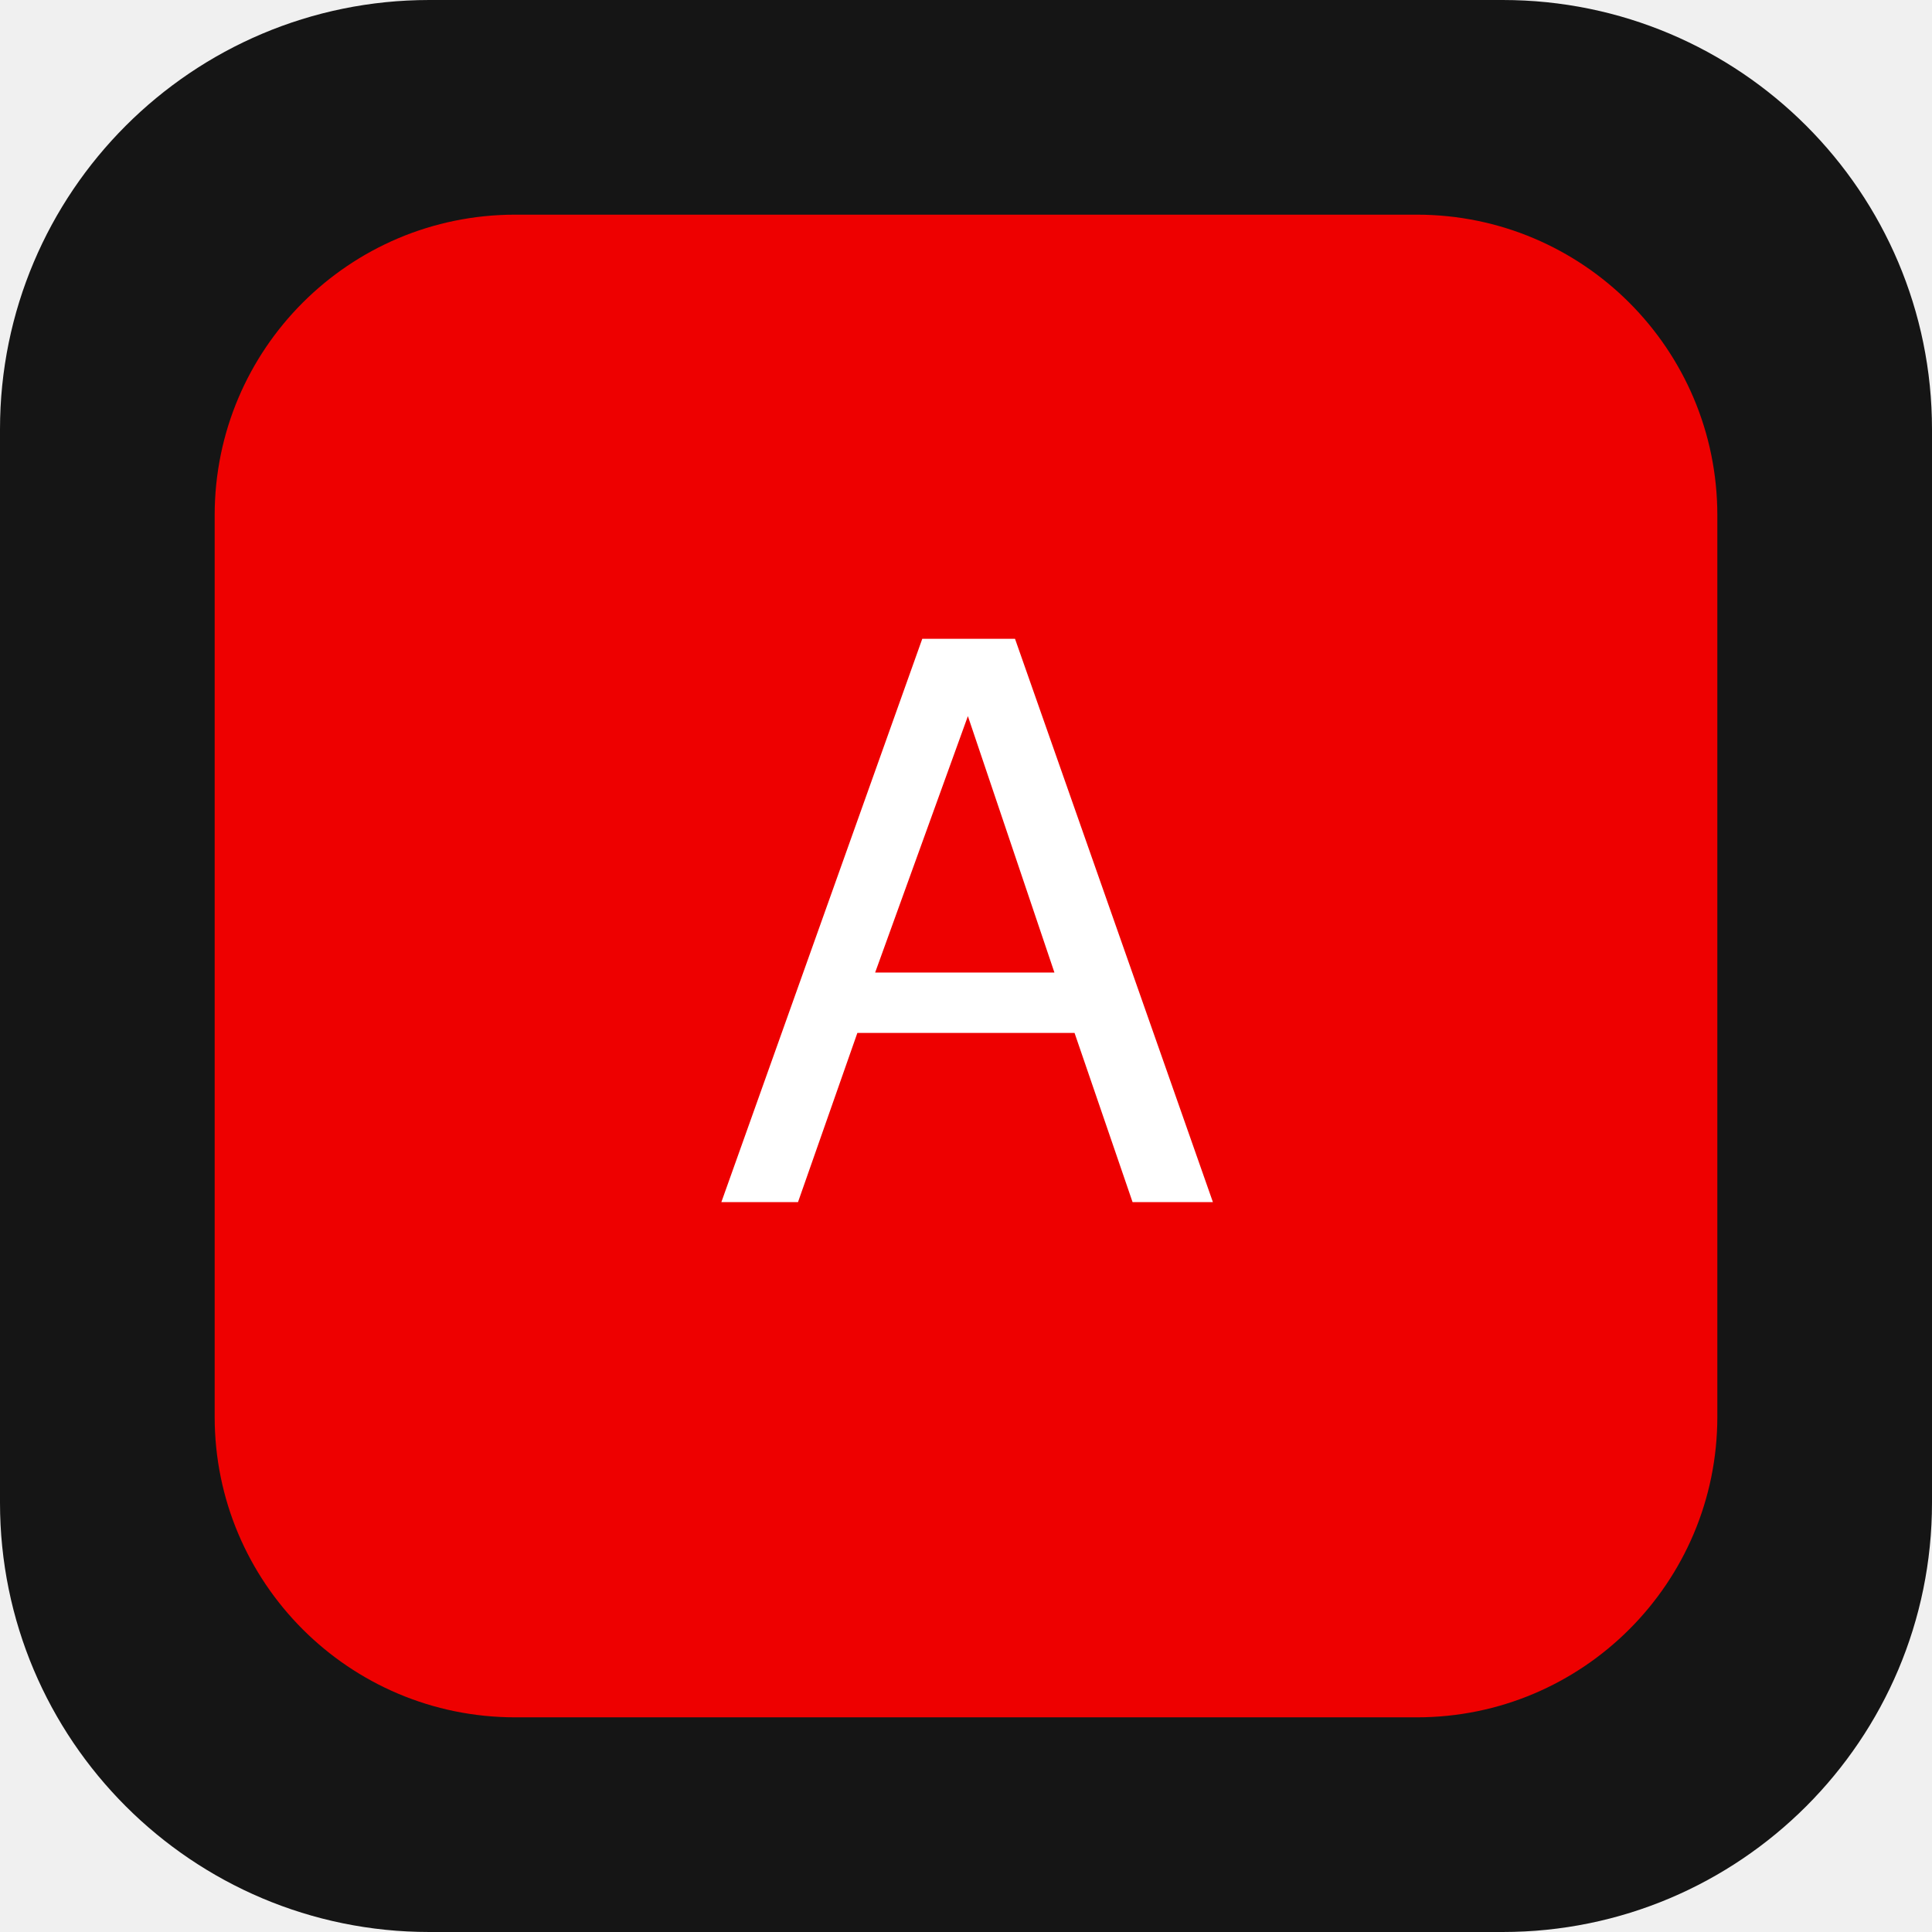
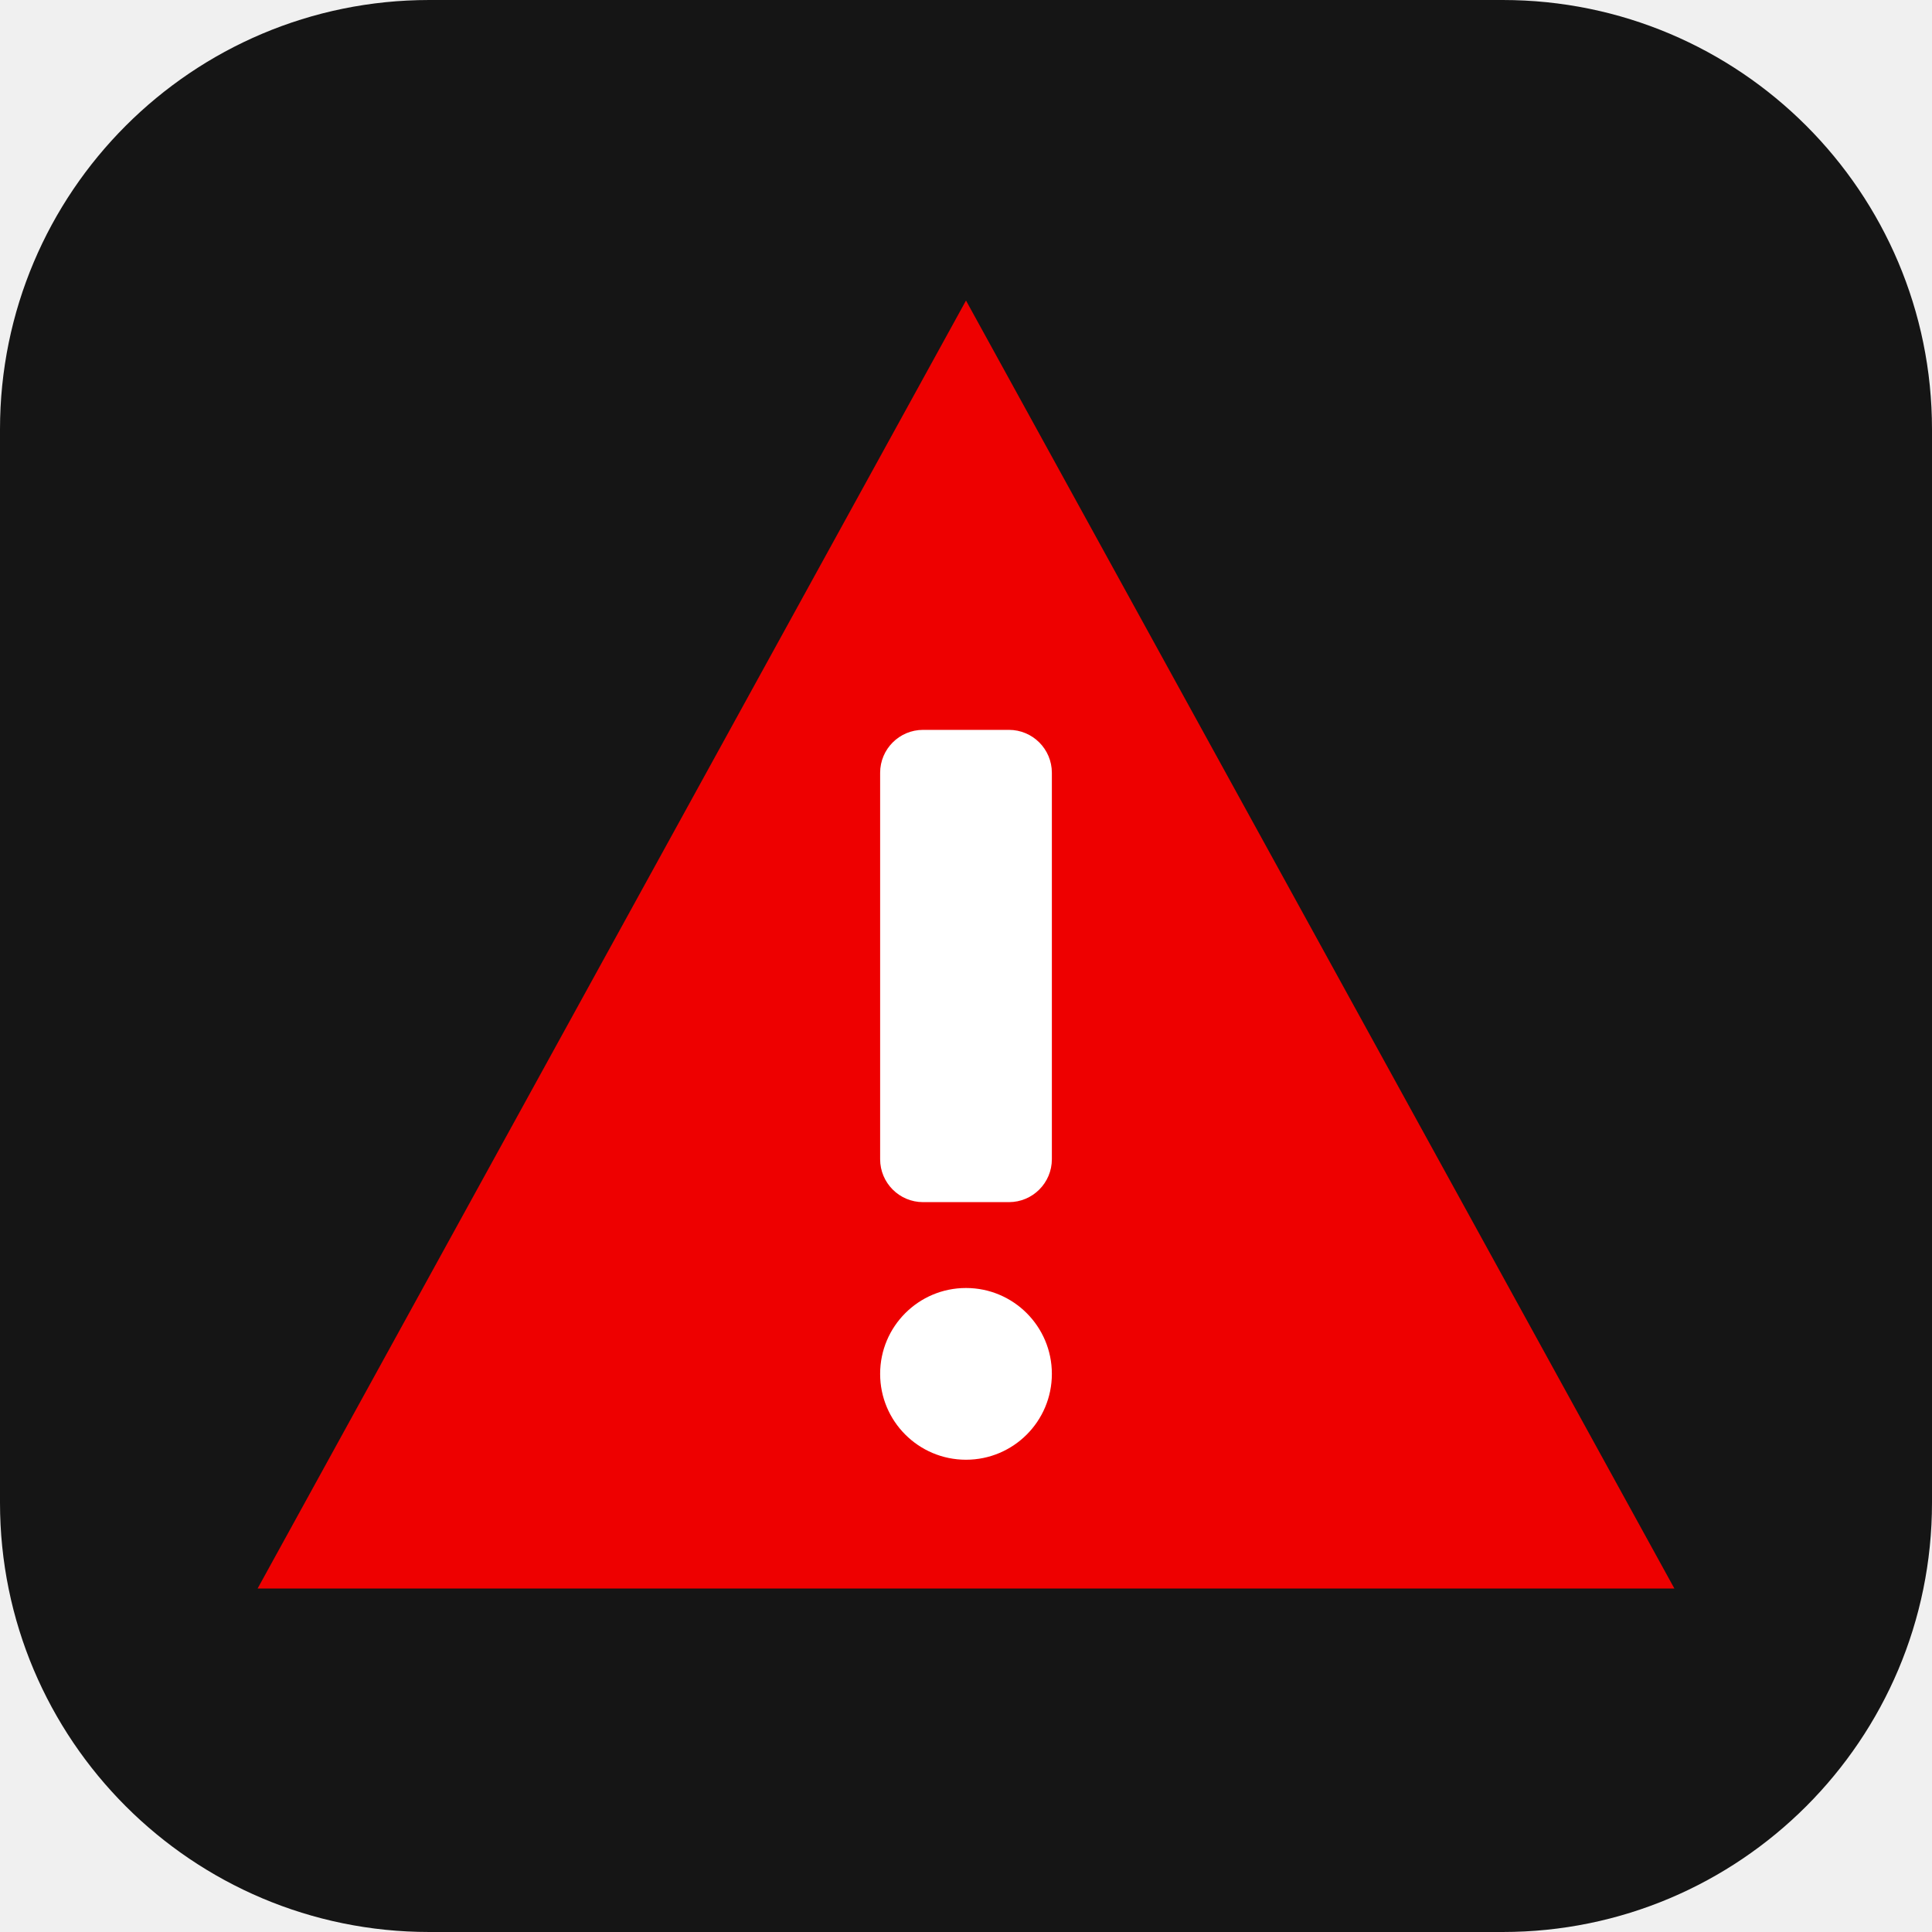
<svg xmlns="http://www.w3.org/2000/svg" viewBox="0 0 180 180">
  <rect width="180" height="180" rx="40" fill="#151515" />
-   <rect x="20" y="20" width="140" height="140" rx="28" fill="#ee0000" />
-   <text x="90" y="112" text-anchor="middle" font-size="72" font-family="-apple-system,Helvetica,Arial" fill="#ffffff">A</text>
+   <polygon points="90,28 156,148 24,148" fill="#EE0000" />
+   <rect x="82" y="68" width="16" height="44" rx="4" fill="#FFFFFF" />
+   <circle cx="90" cy="128" r="8" fill="#FFFFFF" />
</svg>
